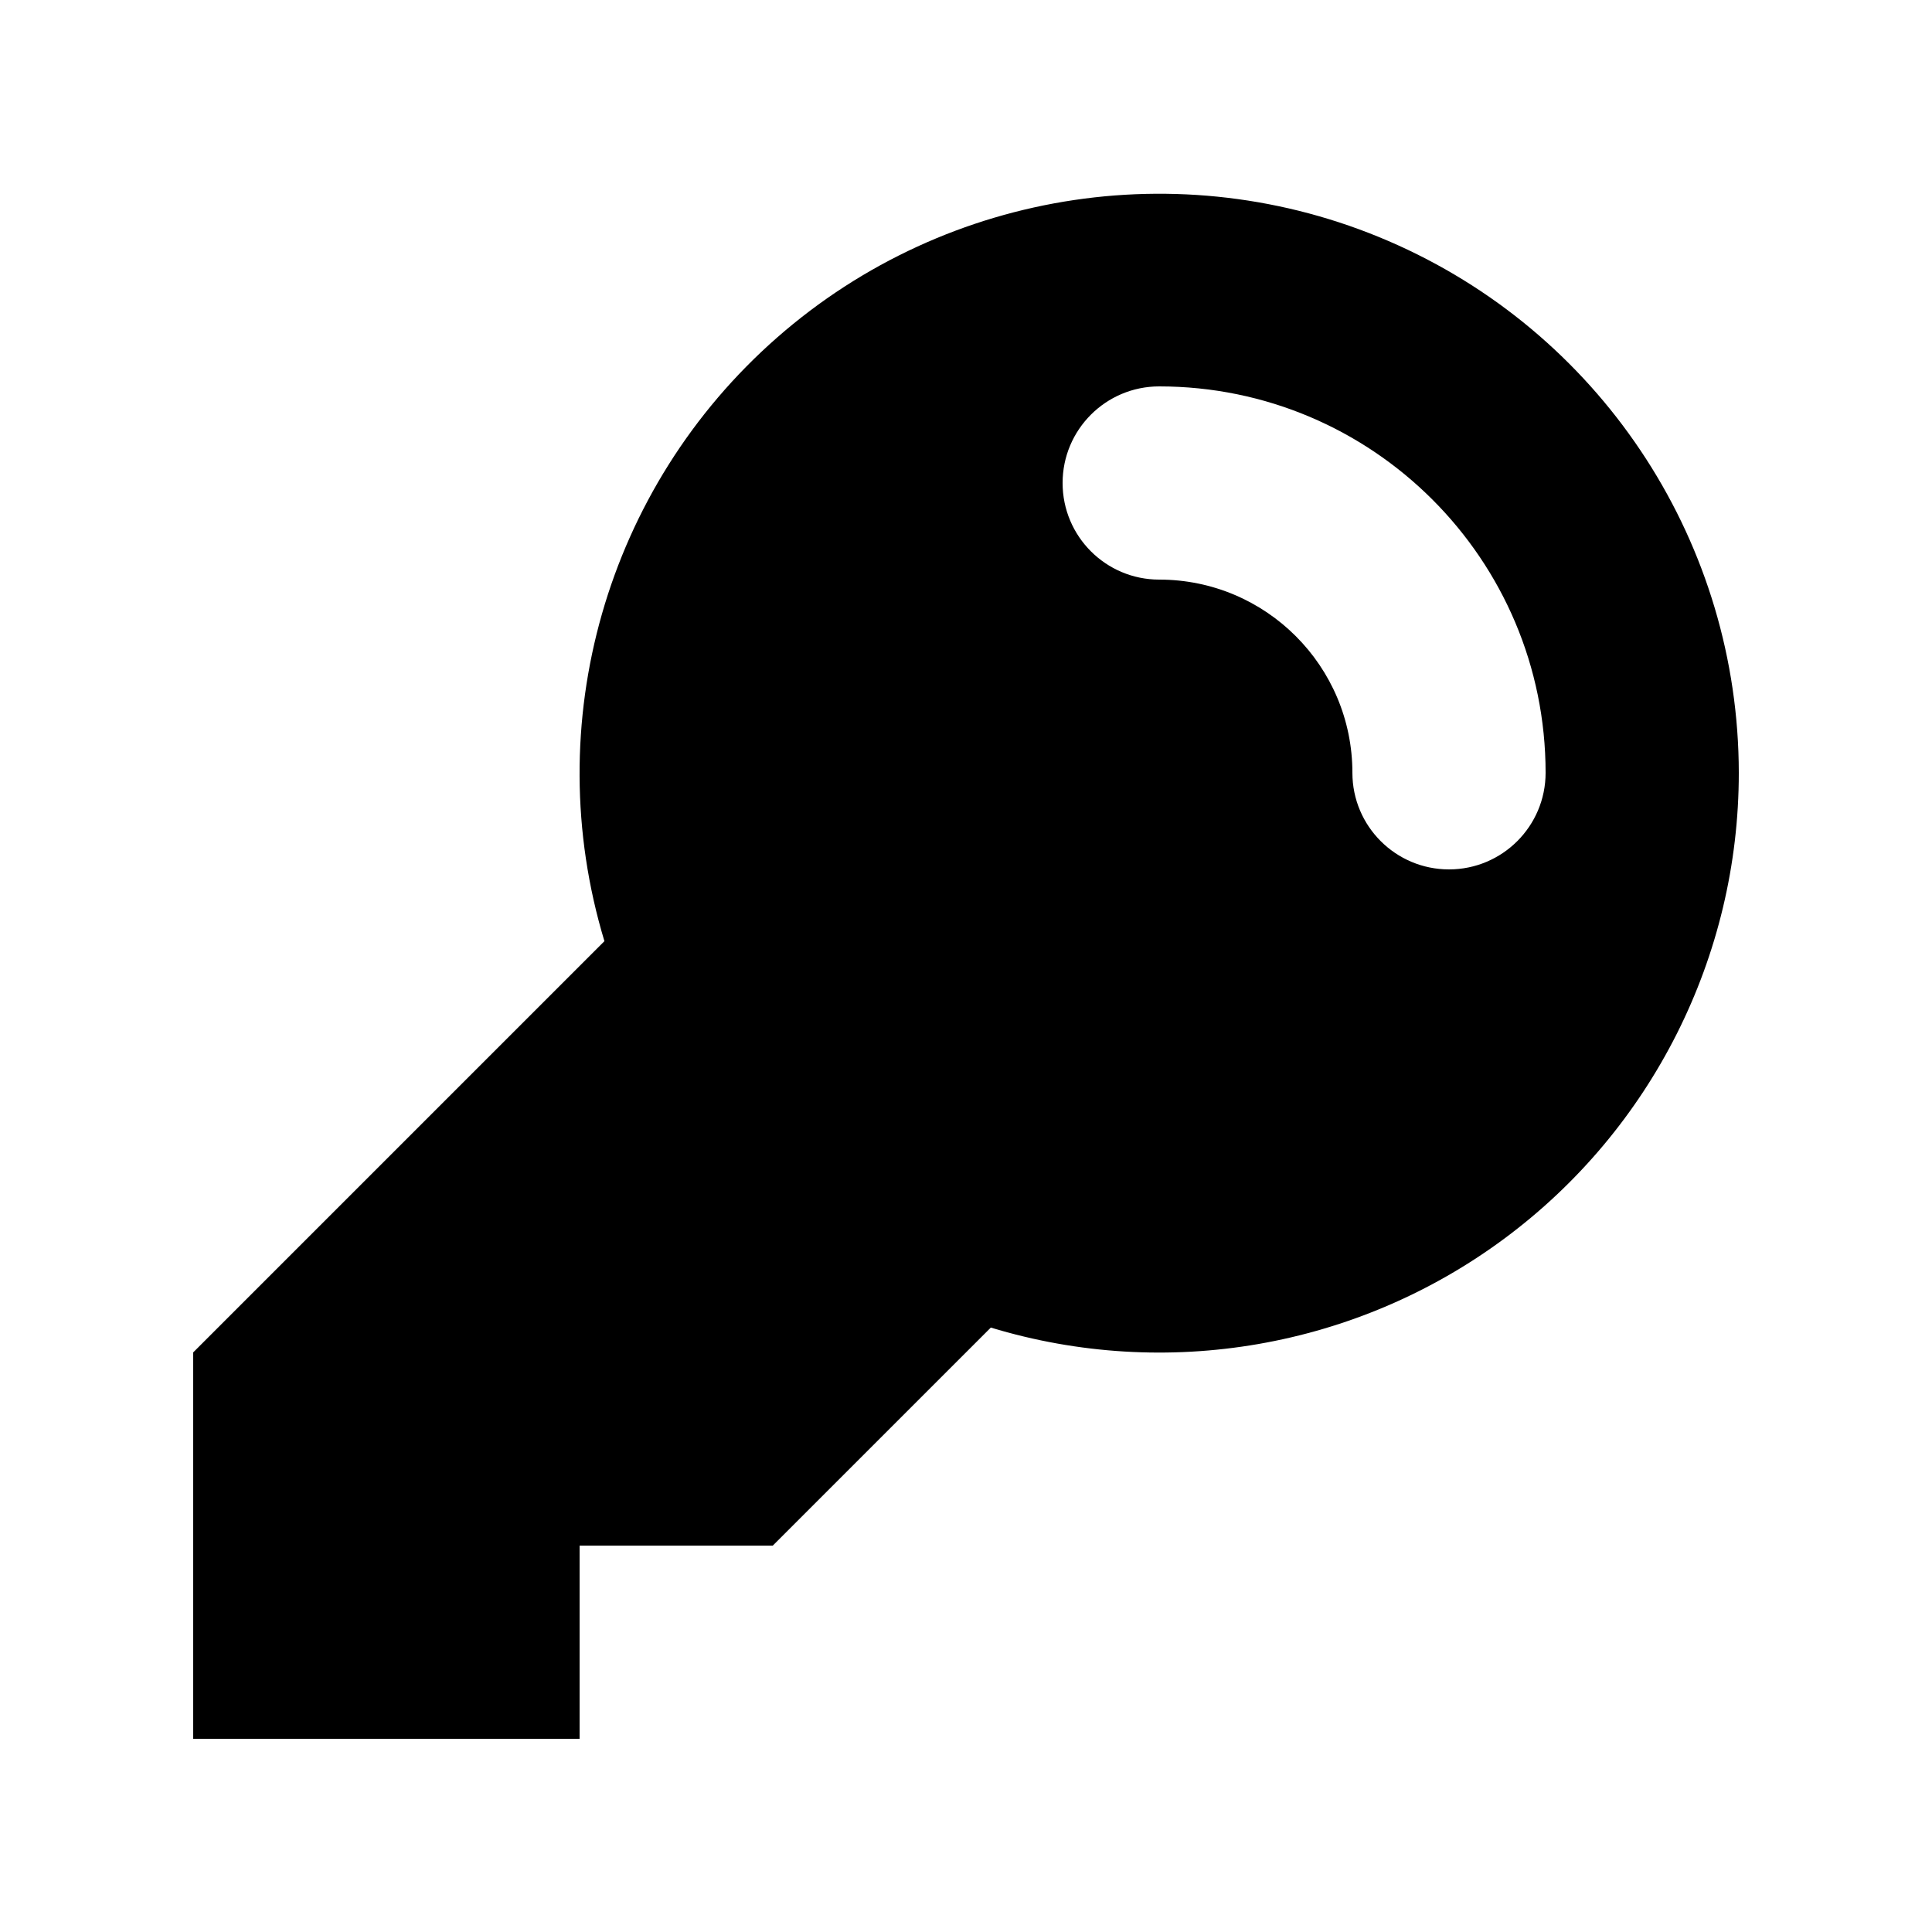
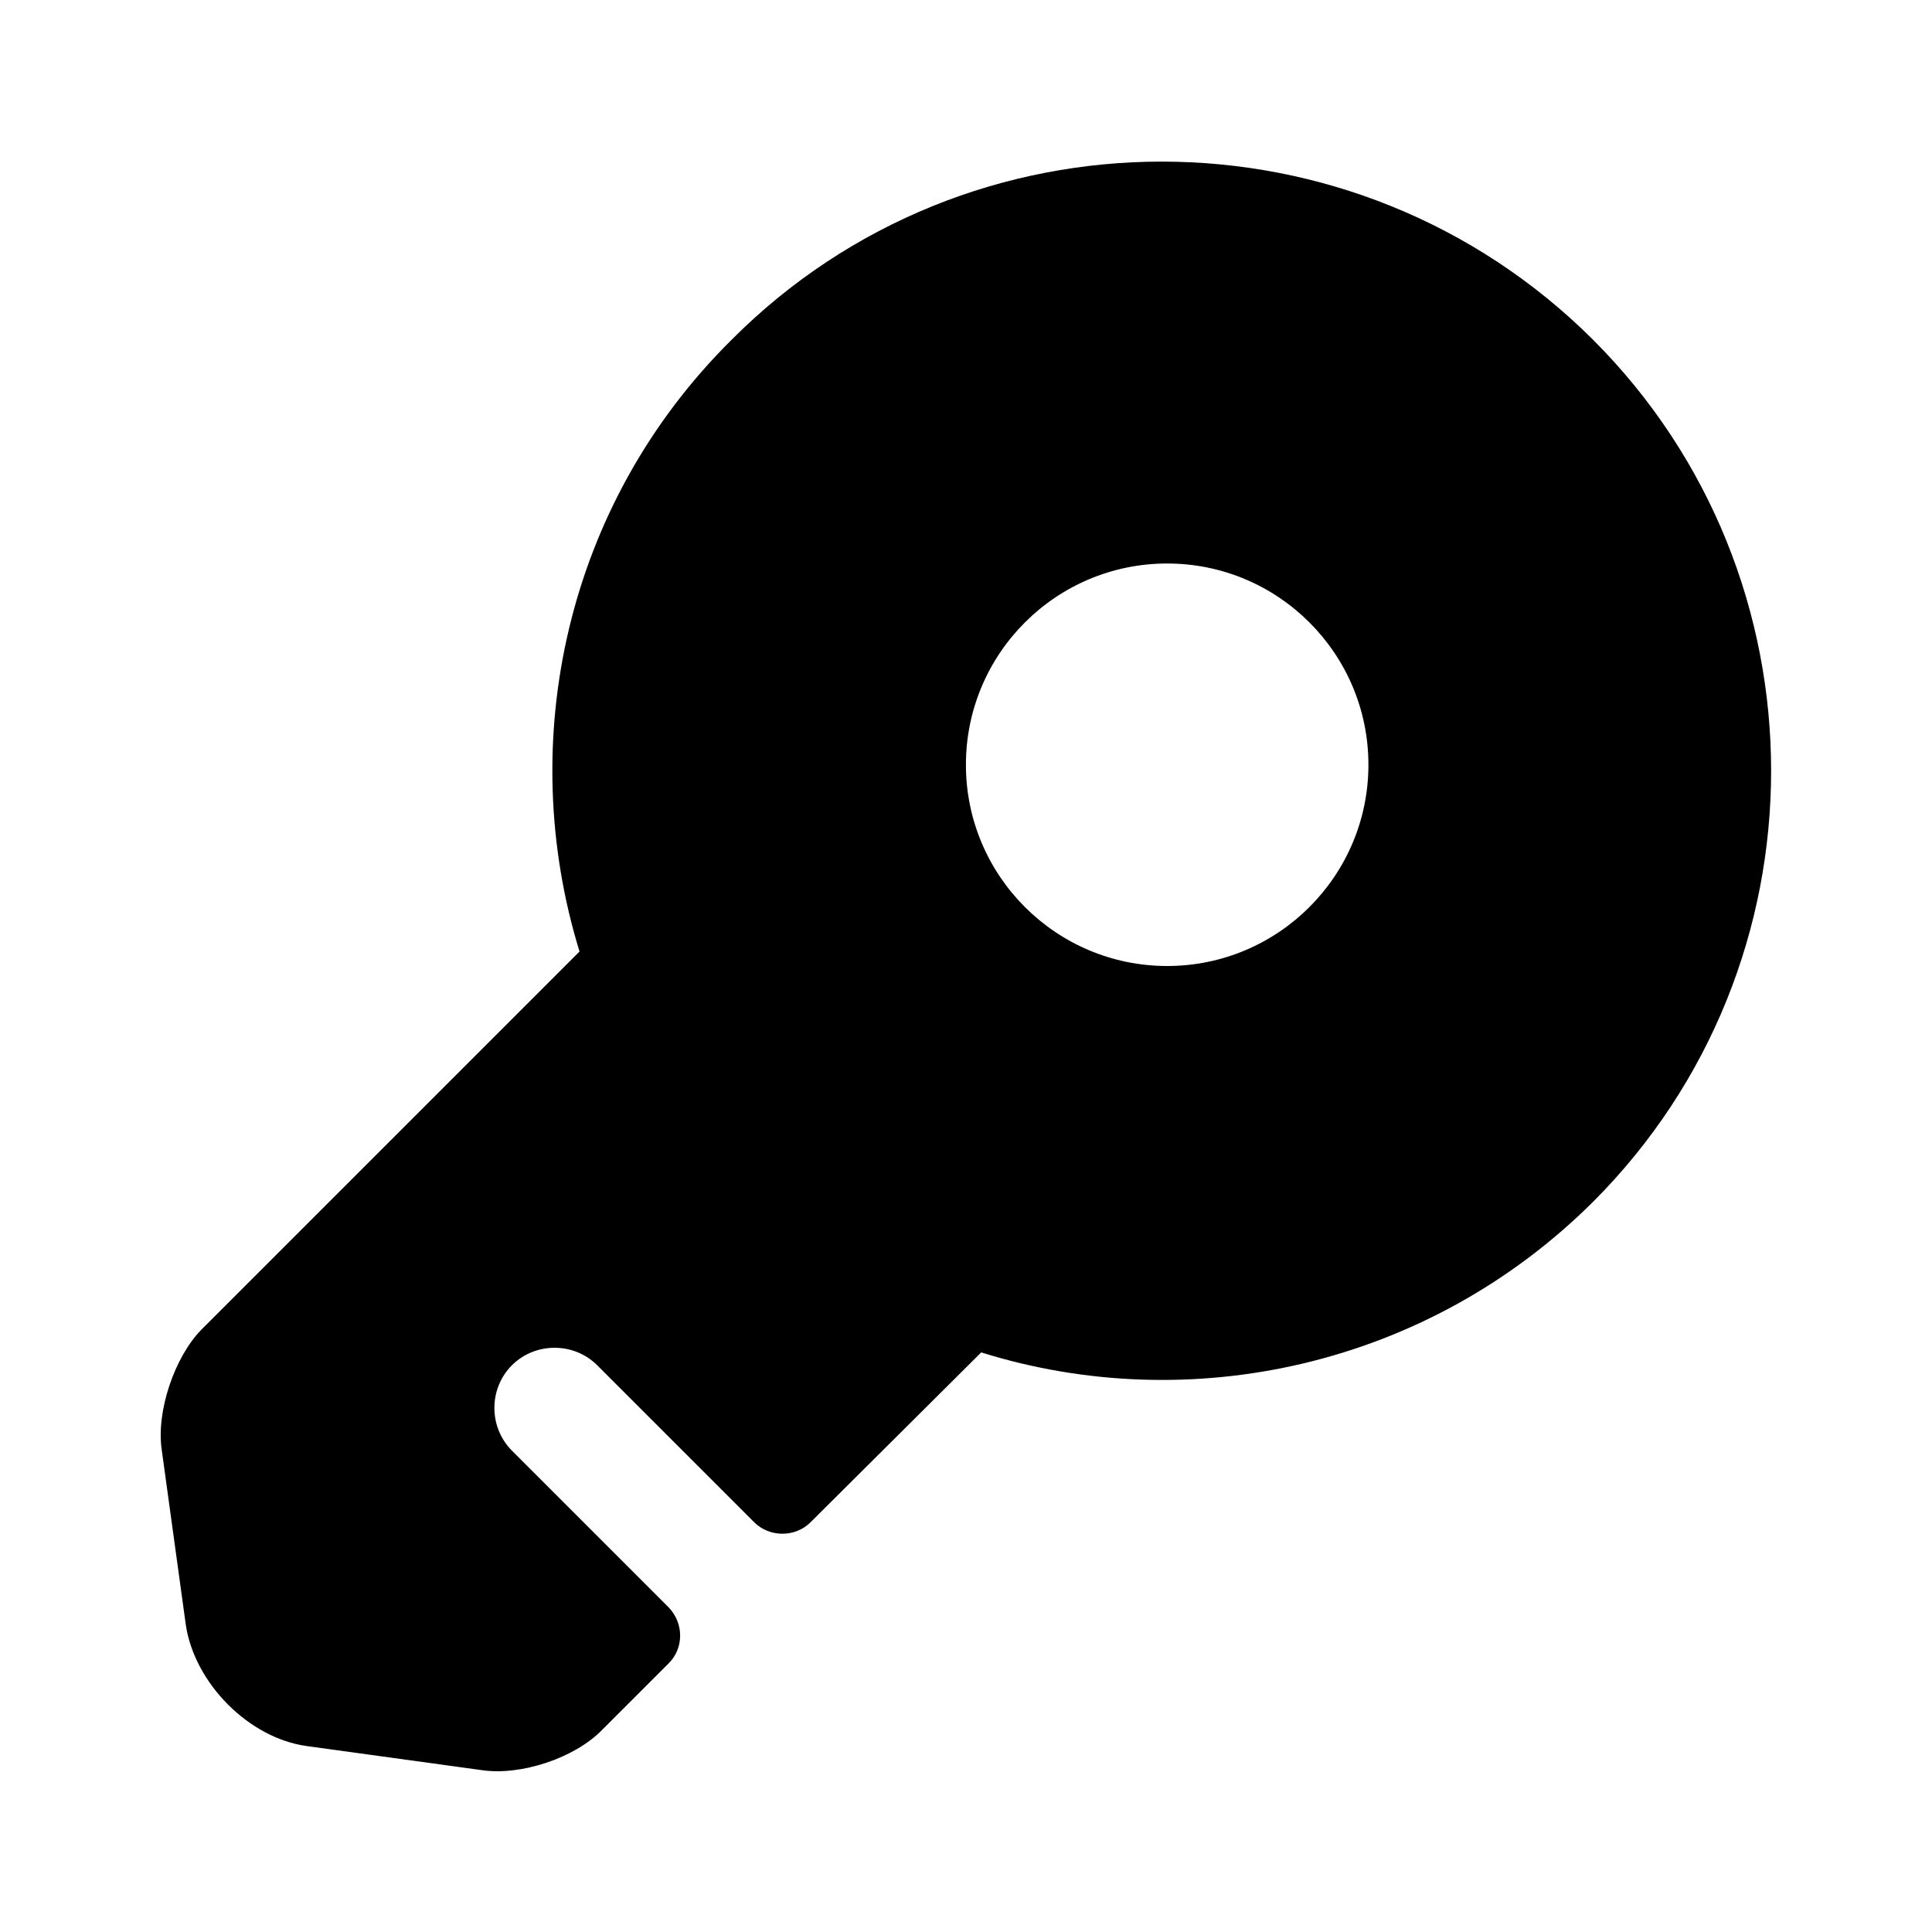
- <svg xmlns="http://www.w3.org/2000/svg" viewBox="0 0 20 20" fill="currentColor">
-   <path fill-rule="evenodd" d="M18 8a6 6 0 01-7.743 5.743L10 14l-1 1-1 1H6v2H2v-4l4.257-4.257A6 6 0 1118 8zm-6-4a1 1 0 100 2 2 2 0 012 2 1 1 0 102 0 4 4 0 00-4-4z" clip-rule="evenodd" />
+ <svg xmlns="http://www.w3.org/2000/svg" viewBox="0 0 24 24" fill="none">
+   <path d="M19.789 4.22C16.829 1.27 12.029 1.27 9.089 4.22C7.019 6.27 6.399 9.22 7.199 11.82L2.499 16.52C2.169 16.86 1.939 17.53 2.009 18.01L2.309 20.19C2.419 20.91 3.089 21.59 3.809 21.69L5.989 21.99C6.469 22.06 7.139 21.84 7.479 21.49L8.299 20.67C8.499 20.48 8.499 20.16 8.299 19.96L6.359 18.02C6.069 17.73 6.069 17.25 6.359 16.96C6.649 16.67 7.129 16.67 7.419 16.96L9.369 18.91C9.559 19.1 9.879 19.1 10.069 18.91L12.189 16.8C14.779 17.61 17.729 16.98 19.789 14.93C22.739 11.98 22.739 7.17 19.789 4.22ZM14.499 12C13.119 12 11.999 10.88 11.999 9.5C11.999 8.12 13.119 7 14.499 7C15.879 7 16.999 8.12 16.999 9.5C16.999 10.88 15.879 12 14.499 12Z" fill="currentColor" />
</svg>
